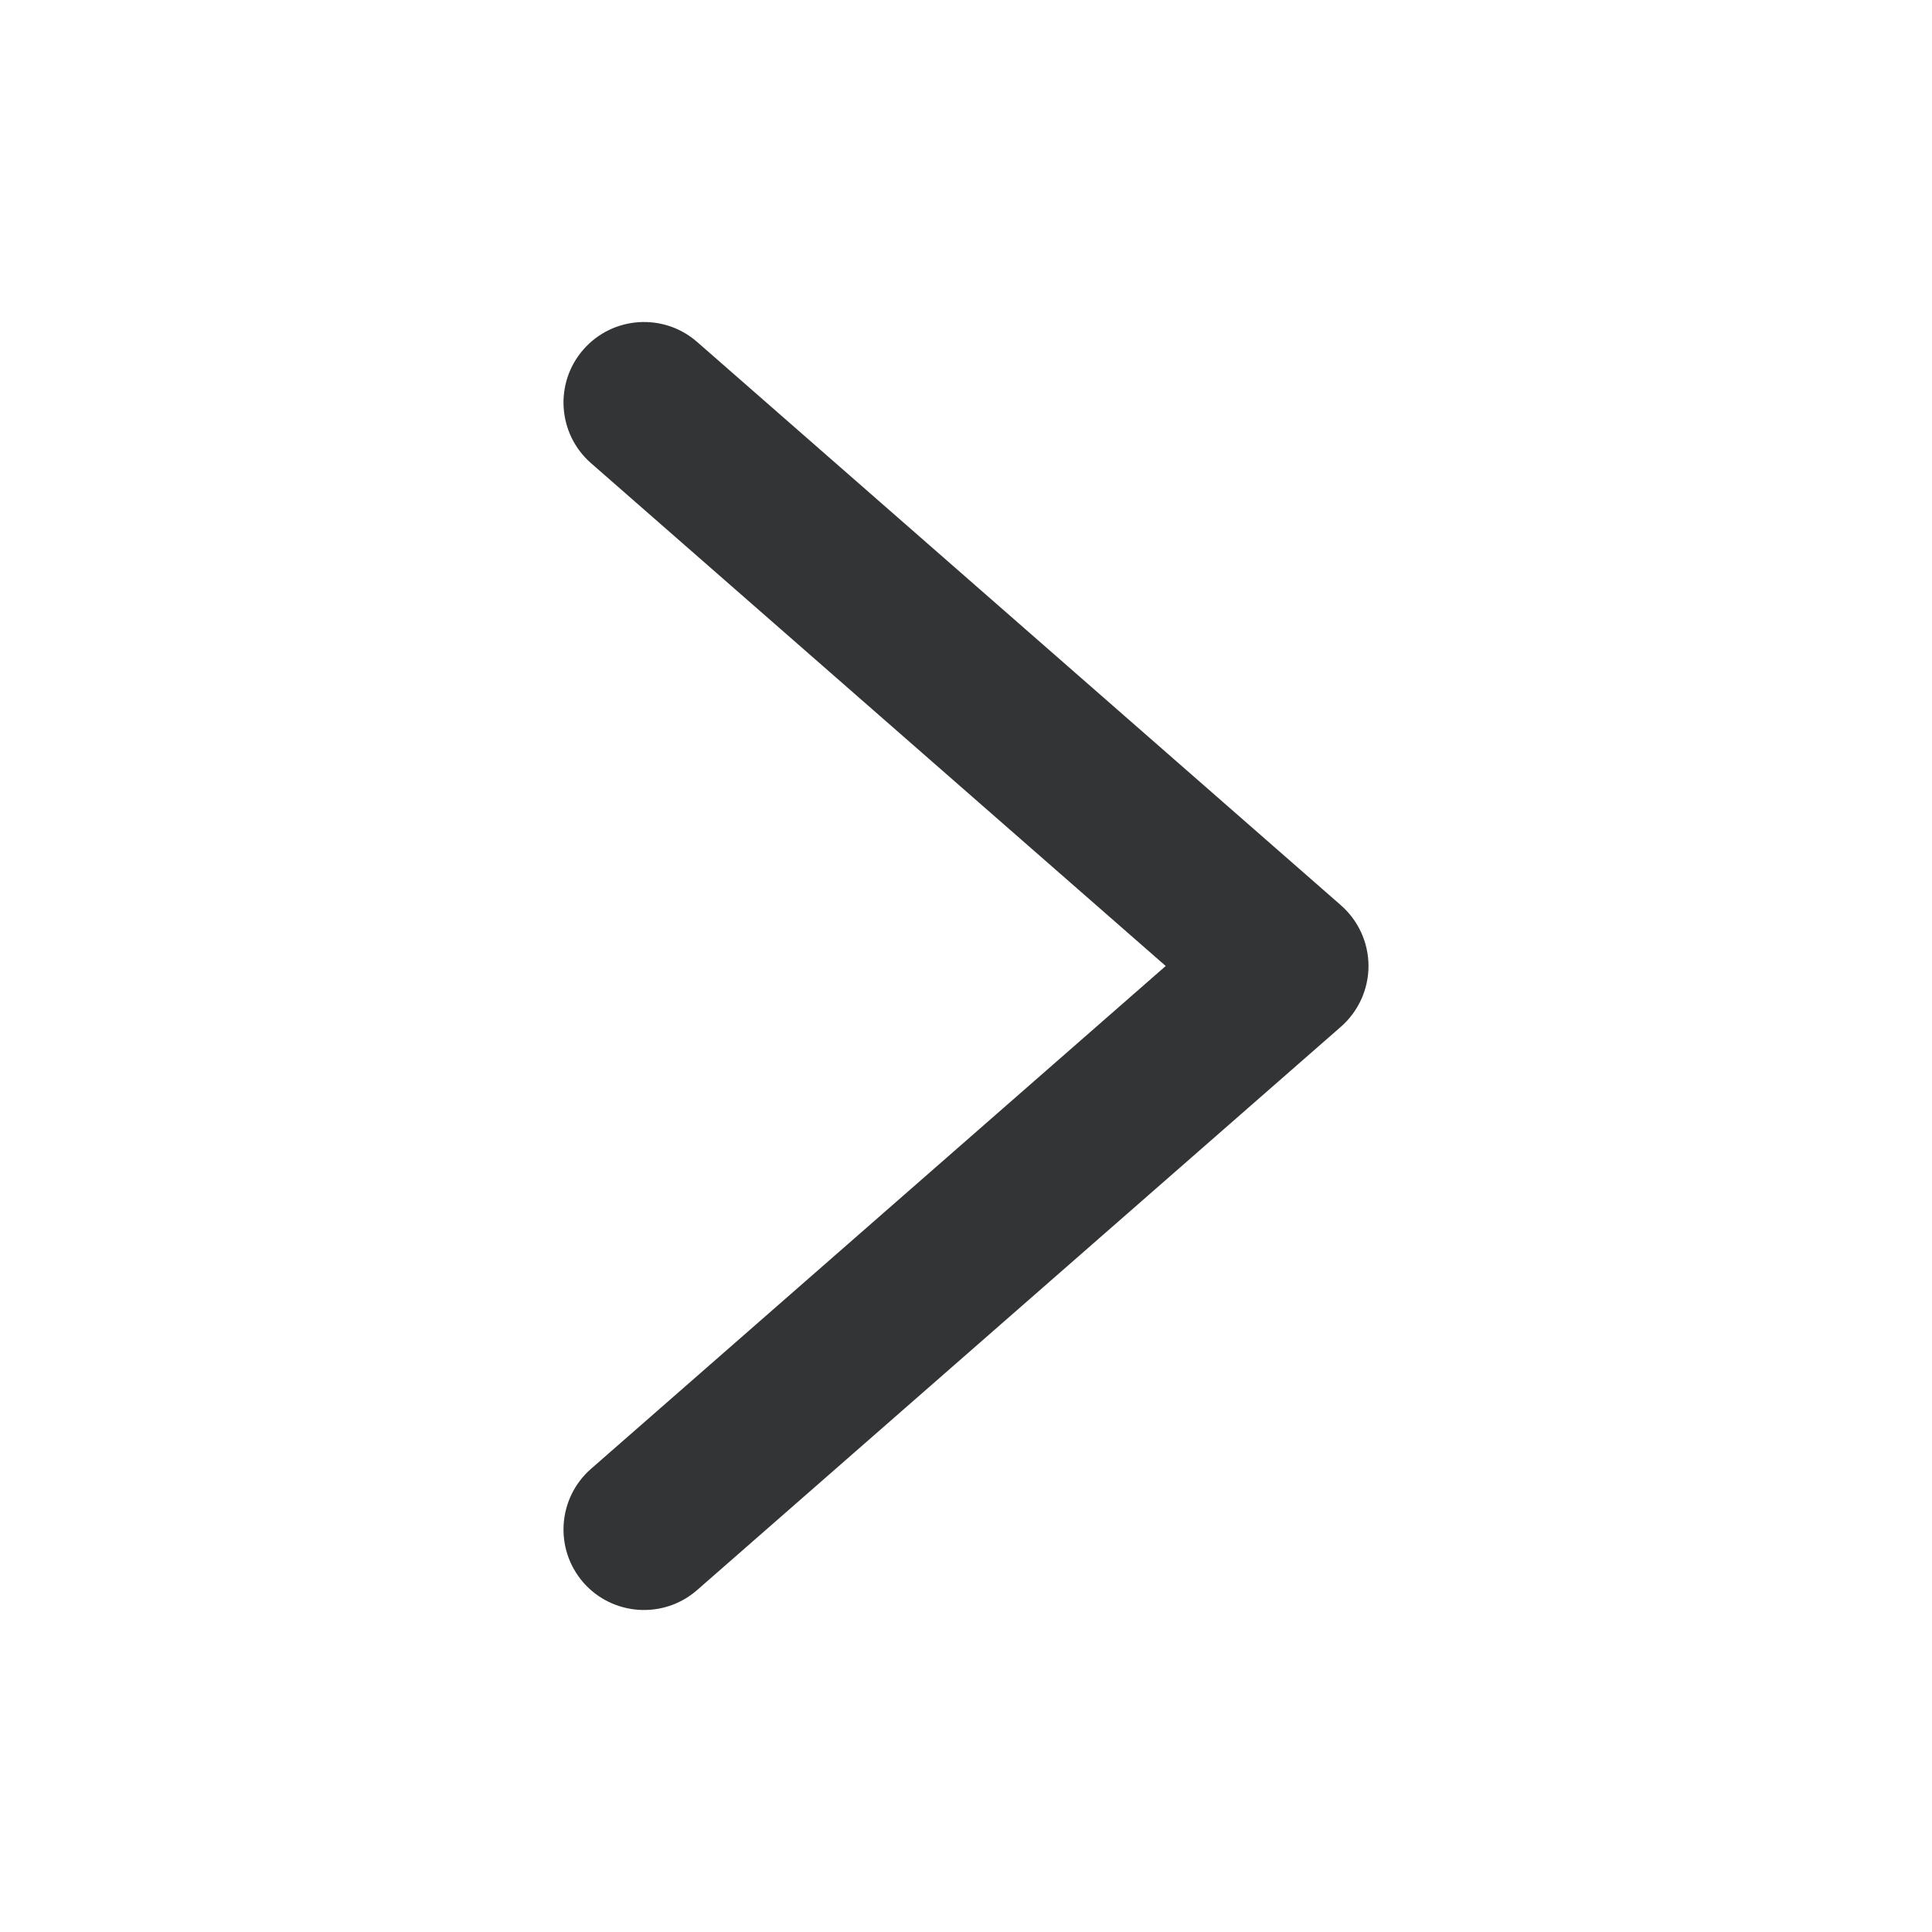
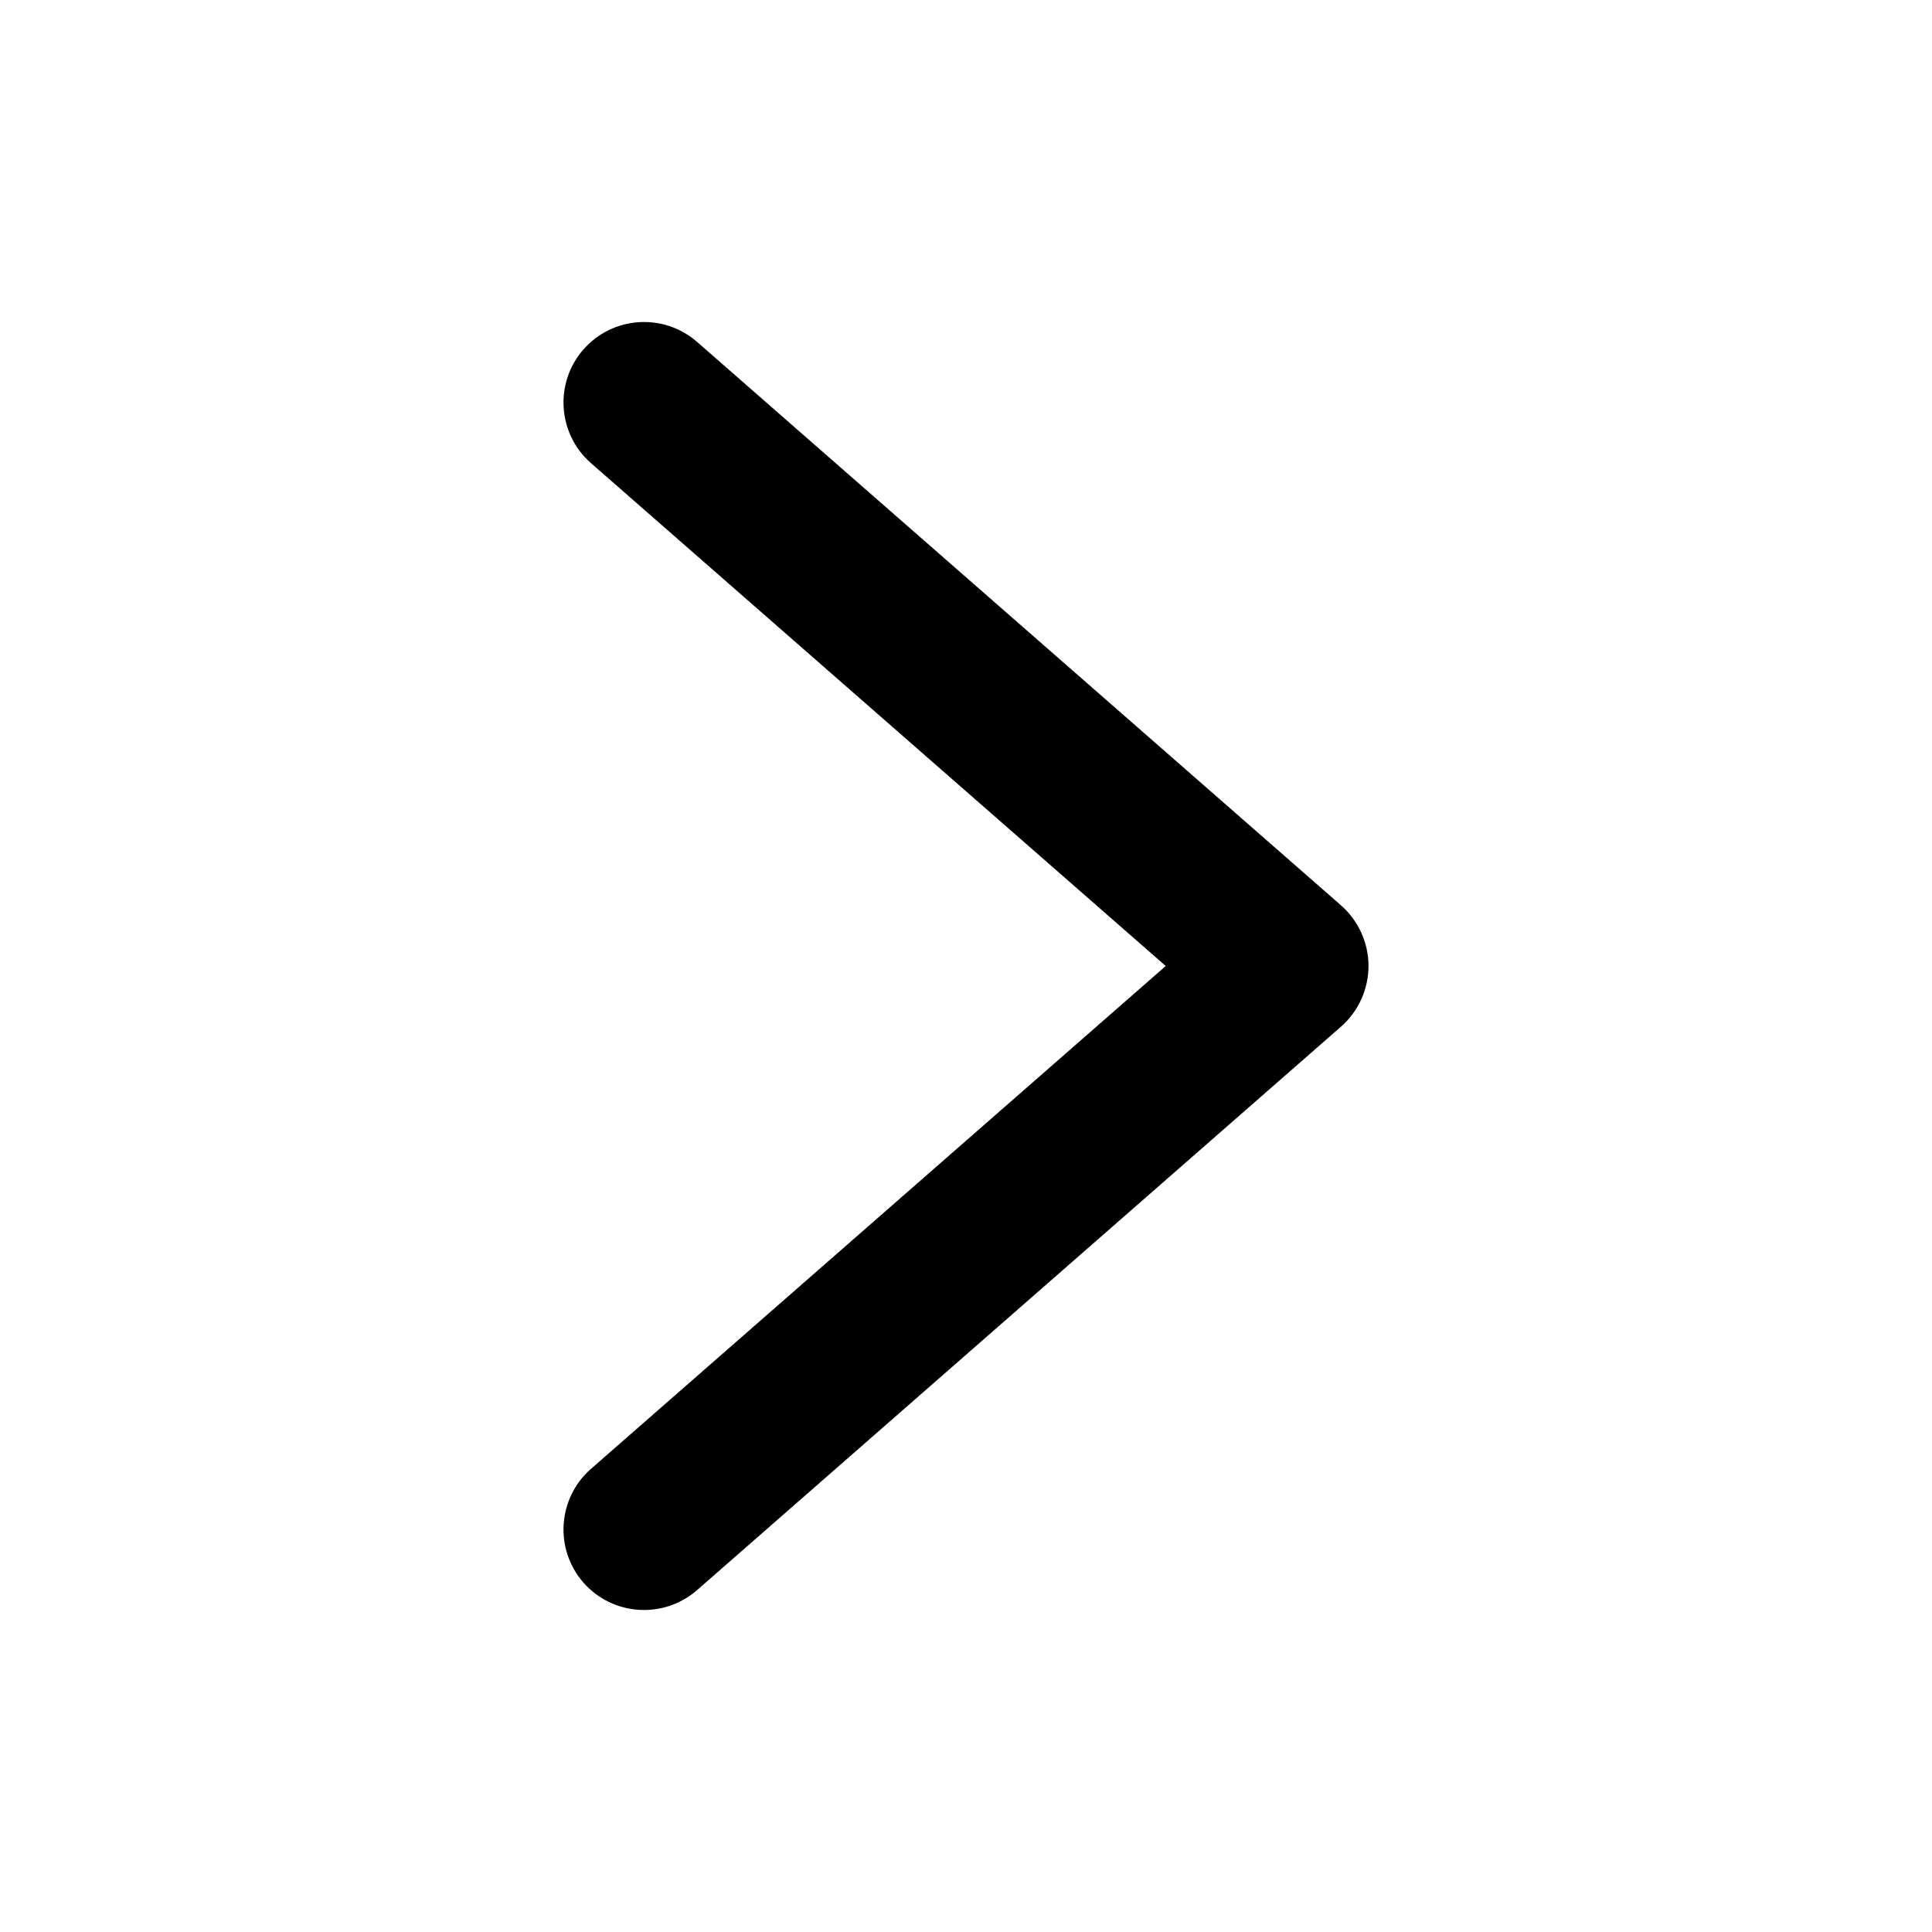
<svg xmlns="http://www.w3.org/2000/svg" width="24" height="24" viewBox="0 0 24 24" fill="none">
-   <path fill-rule="evenodd" clip-rule="evenodd" d="M7.247 4.342C7.611 3.926 8.243 3.884 8.659 4.247L16.659 11.247C16.875 11.437 17 11.712 17 12C17 12.288 16.875 12.563 16.659 12.753L8.659 19.753C8.243 20.116 7.611 20.074 7.247 19.659C6.884 19.243 6.926 18.611 7.341 18.247L14.481 12L7.341 5.753C6.926 5.389 6.884 4.757 7.247 4.342Z" fill="#333435" />
+   <path fill-rule="evenodd" clip-rule="evenodd" d="M7.247 4.342C7.611 3.926 8.243 3.884 8.659 4.247L16.659 11.247C16.875 11.437 17 11.712 17 12C17 12.288 16.875 12.563 16.659 12.753L8.659 19.753C8.243 20.116 7.611 20.074 7.247 19.659C6.884 19.243 6.926 18.611 7.341 18.247L14.481 12L7.341 5.753C6.926 5.389 6.884 4.757 7.247 4.342Z" fill="currentColor" />
</svg>
